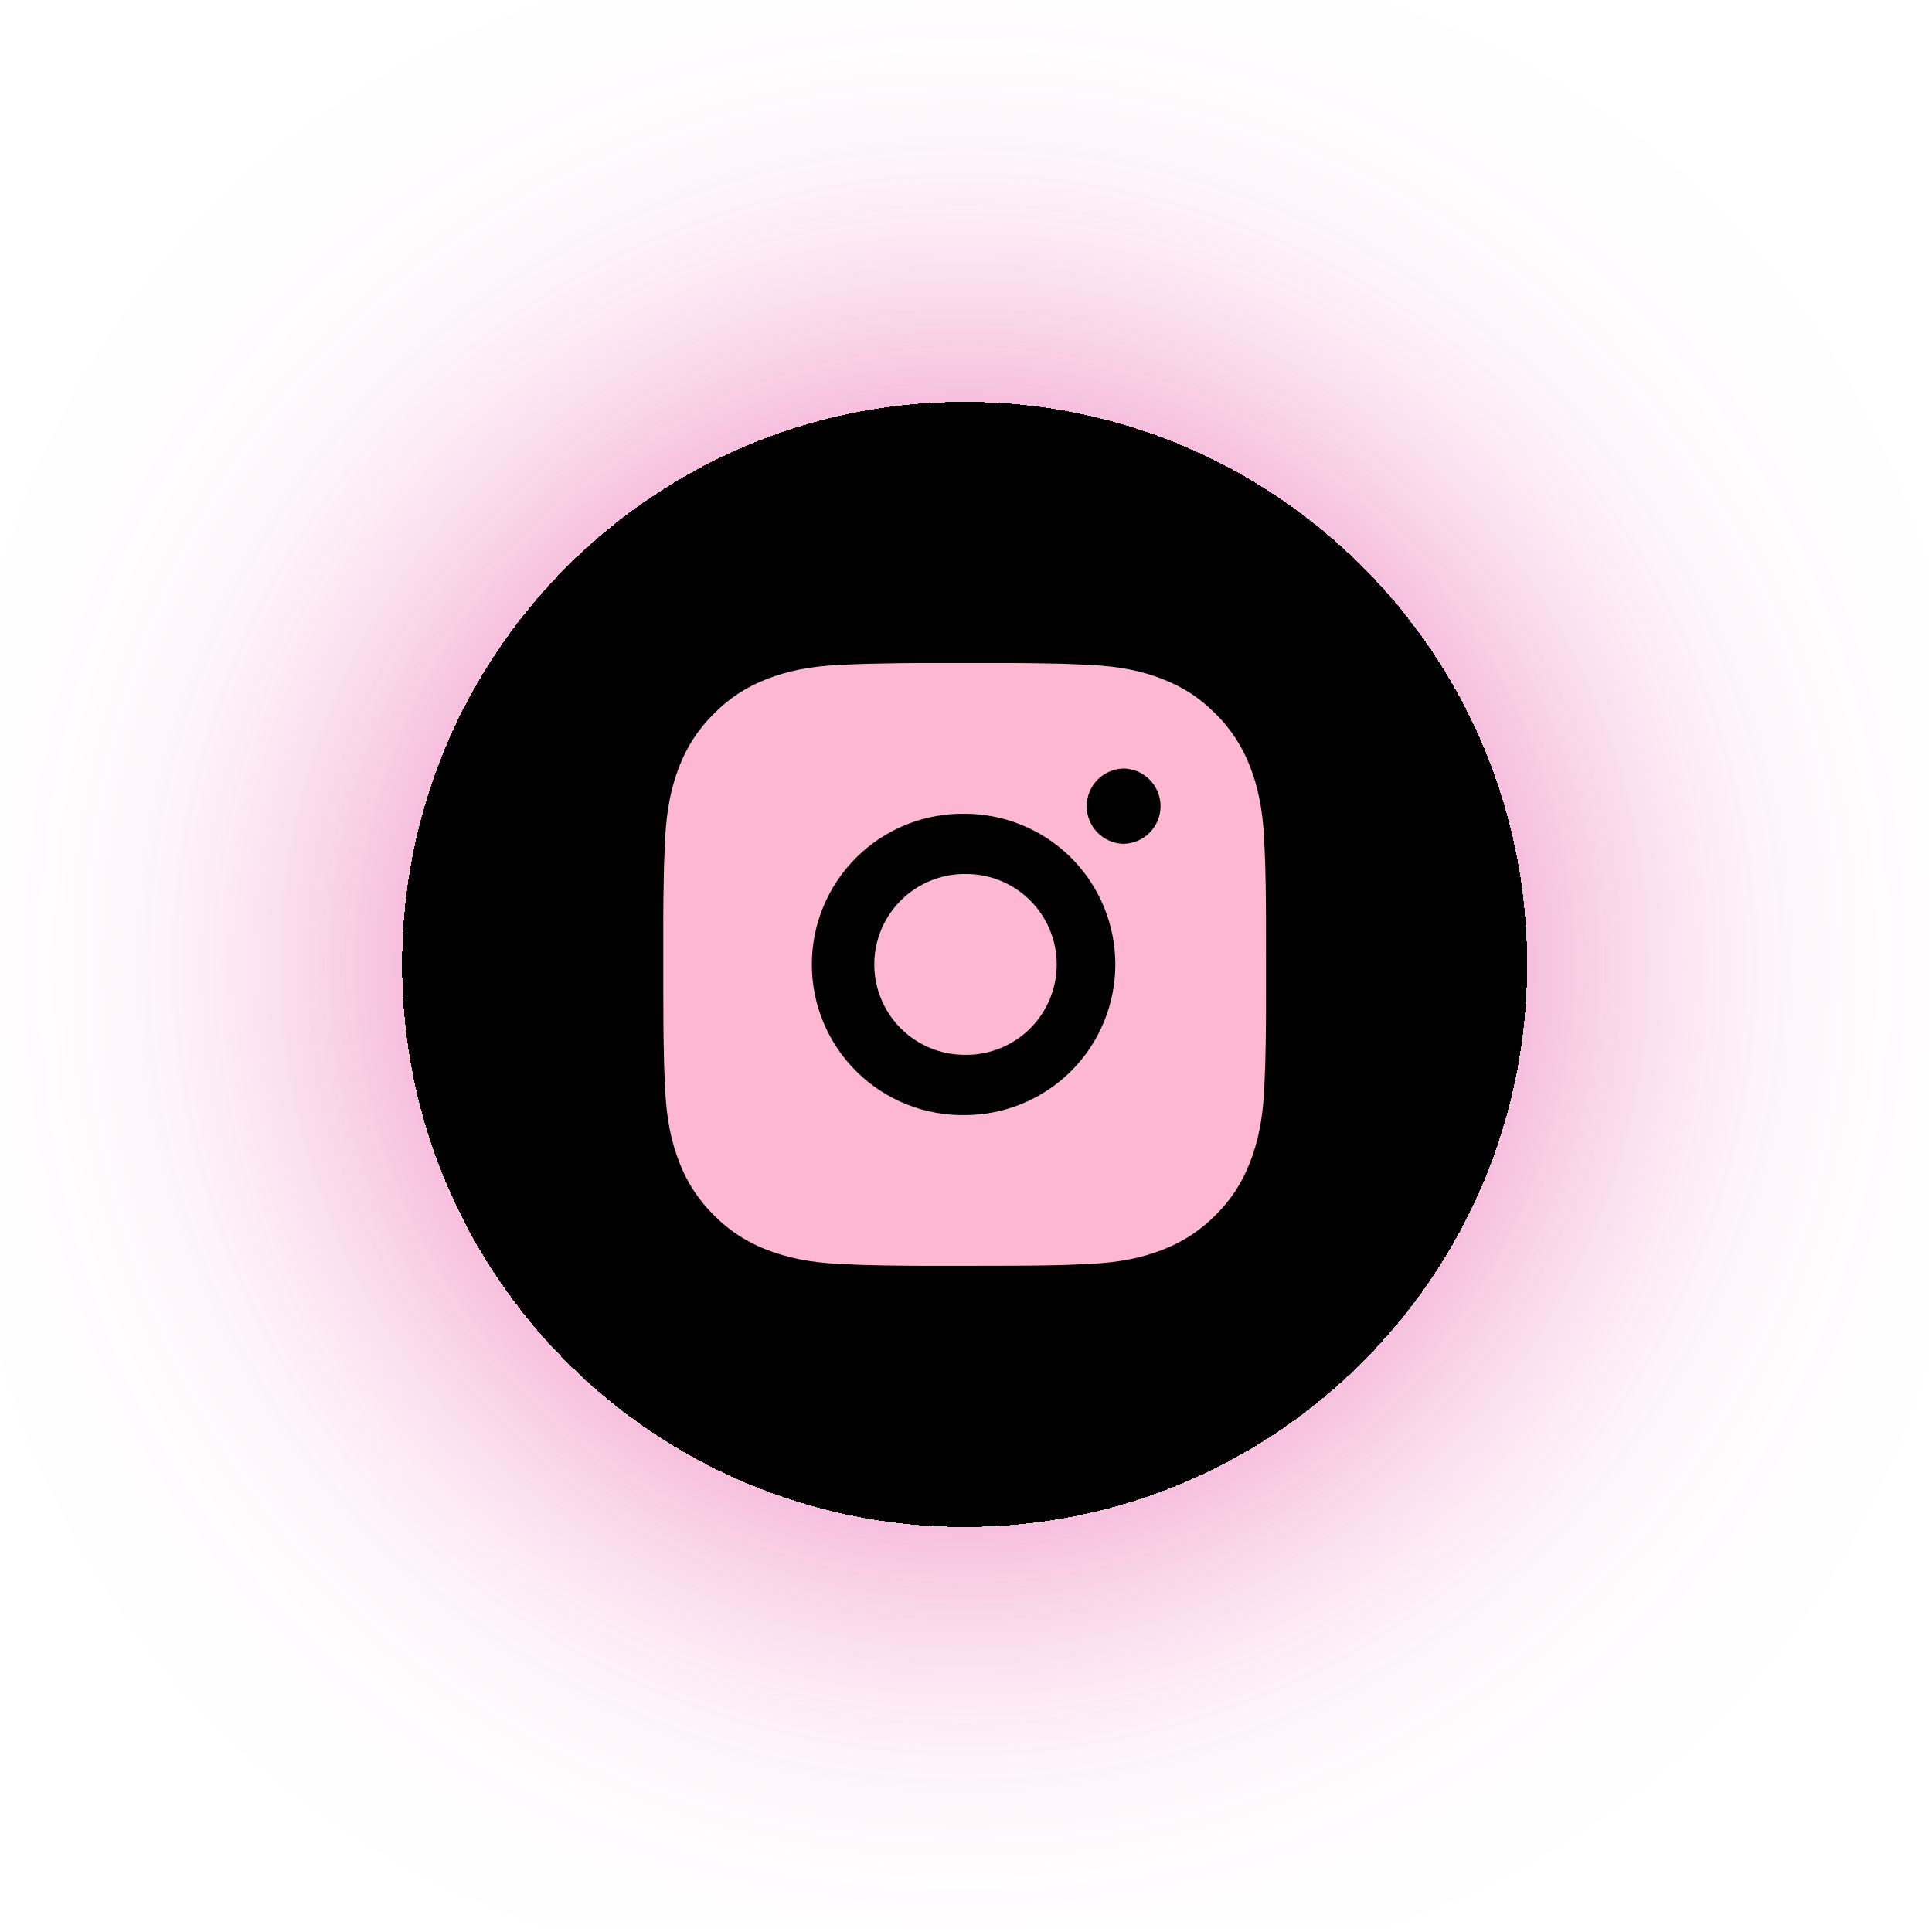
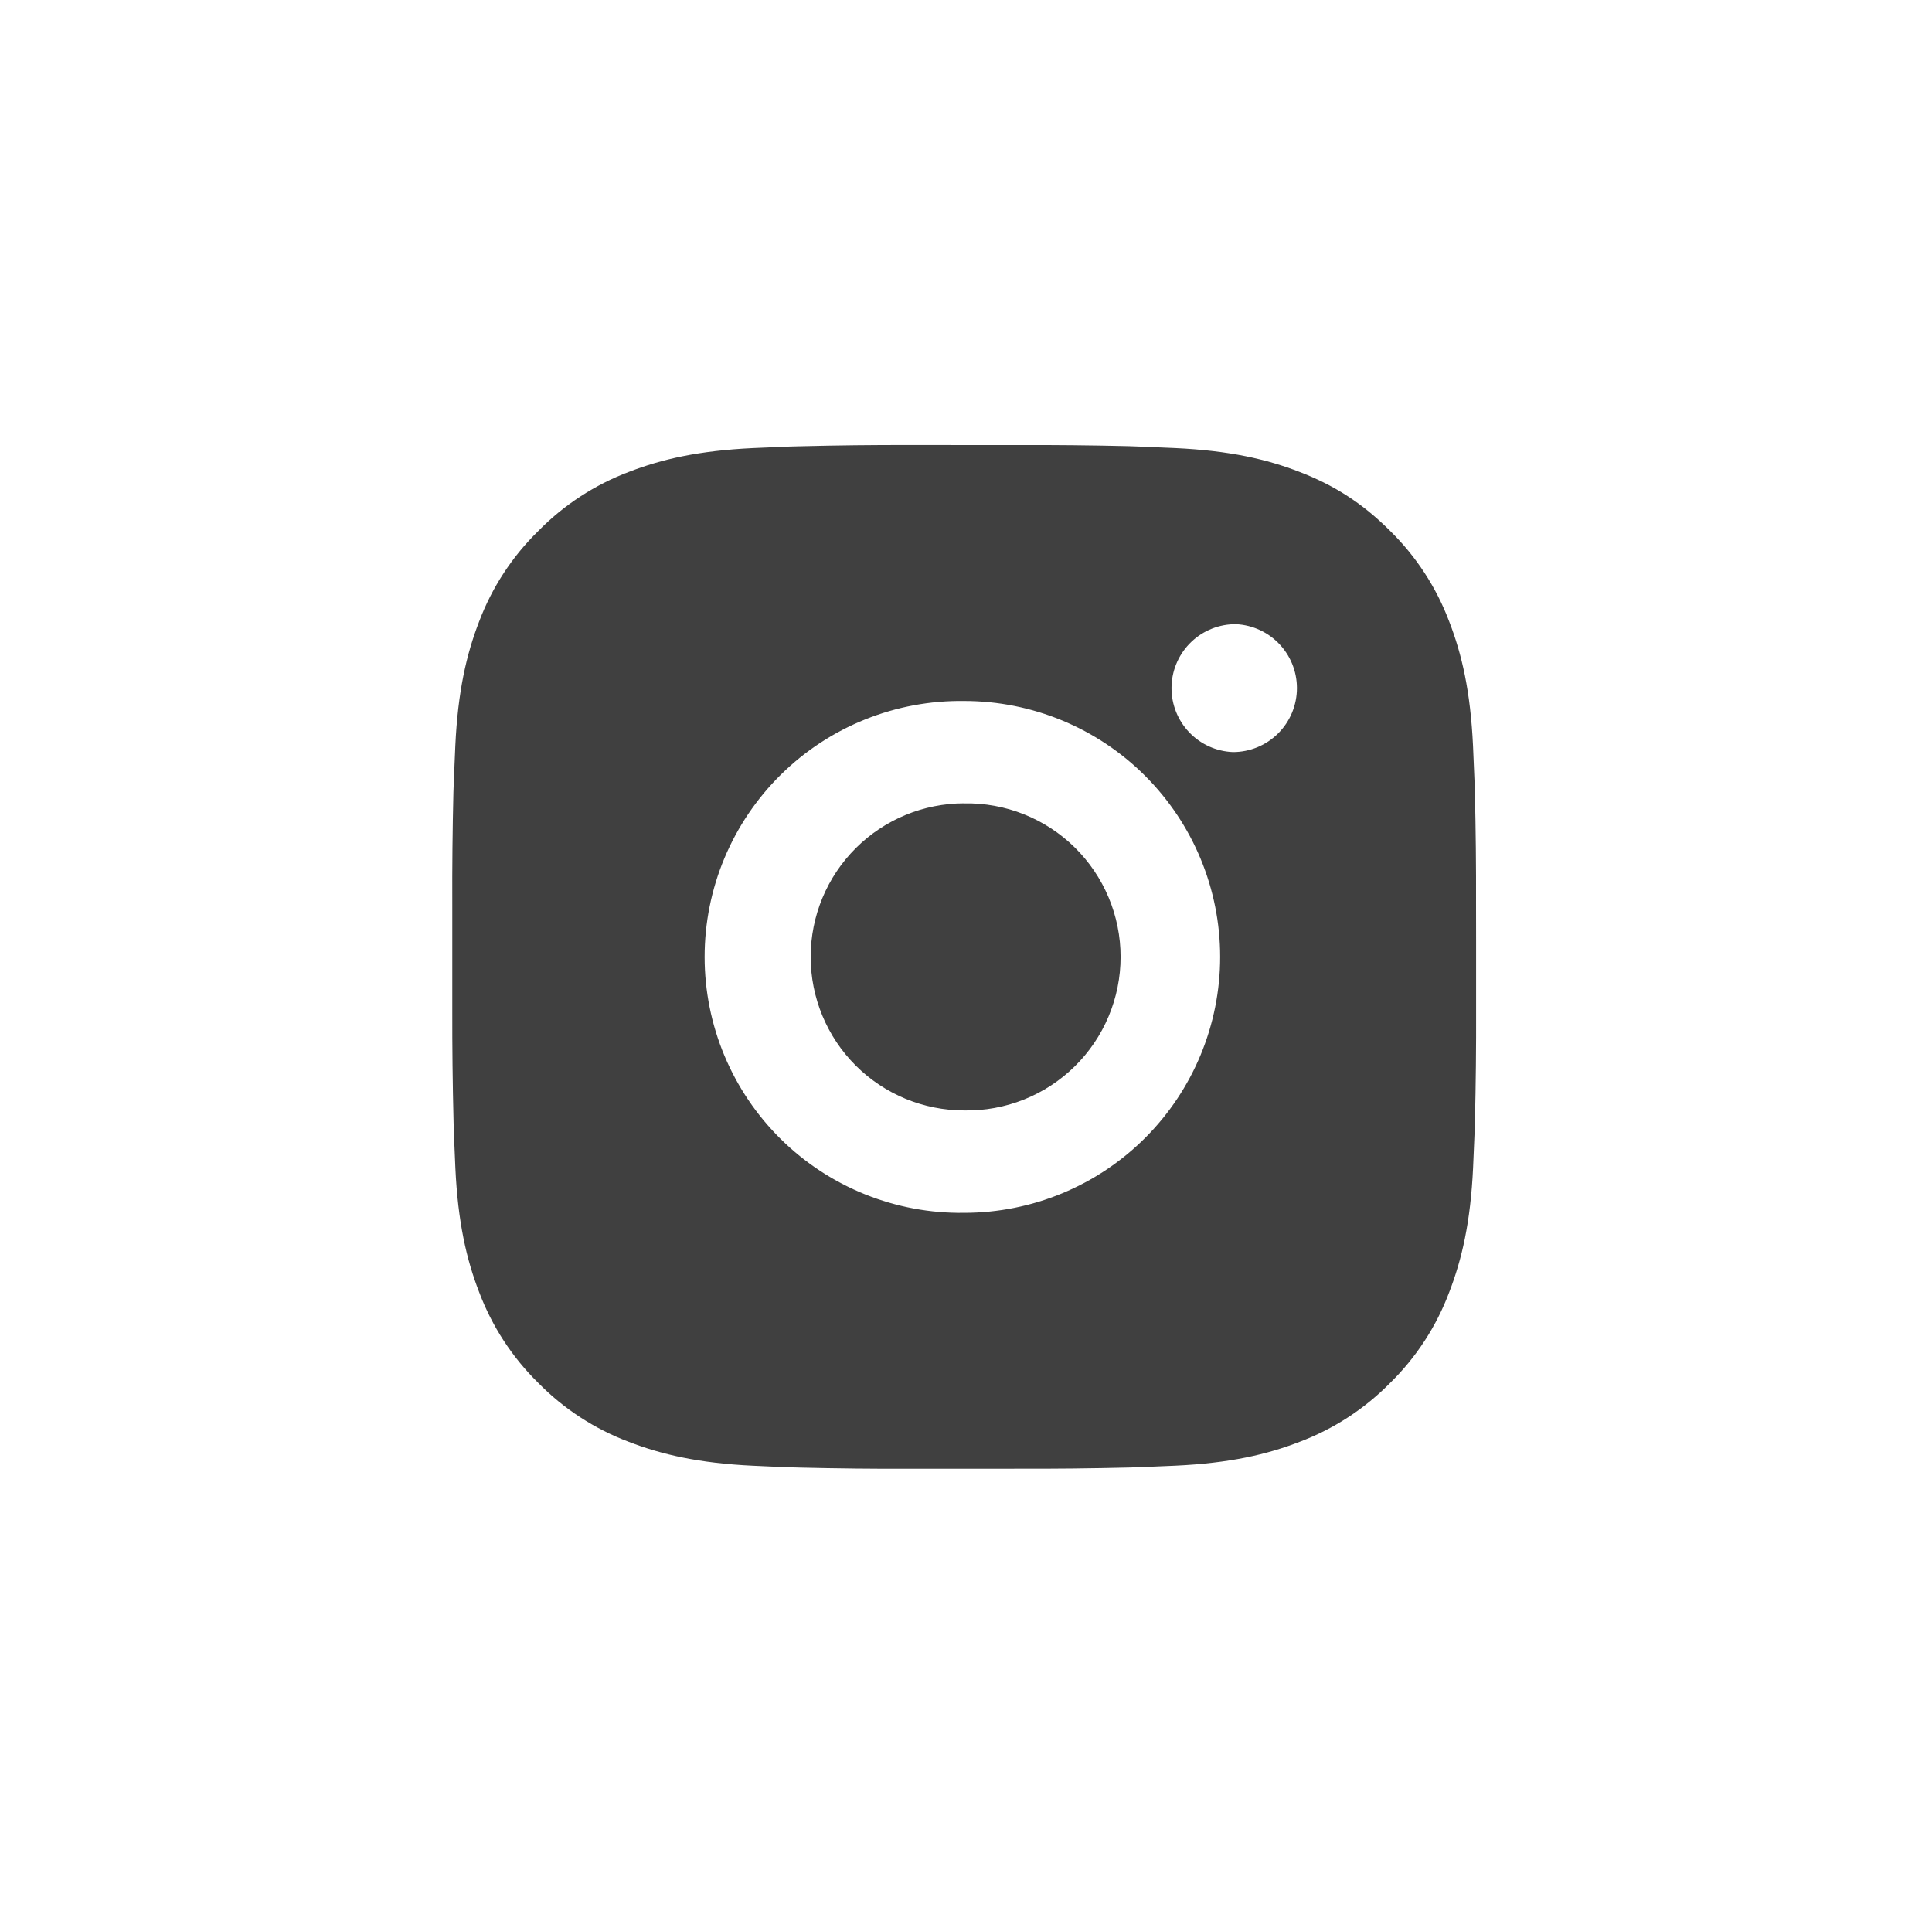
- <svg xmlns="http://www.w3.org/2000/svg" width="250" height="250" viewBox="0 0 250 250" fill="none">
-   <g opacity="0.997" filter="url(#filter0_d_298_638)">
-     <rect x="52.029" y="52" width="145.588" height="145.588" rx="72.794" fill="black" shape-rendering="crispEdges" />
-     <path d="M128.834 85.801C131.68 85.79 134.526 85.819 137.371 85.887L138.127 85.914C139.001 85.945 139.862 85.984 140.904 86.031C145.053 86.226 147.884 86.881 150.368 87.845C152.942 88.835 155.11 90.177 157.278 92.345C159.261 94.293 160.795 96.65 161.775 99.251C162.738 101.735 163.393 104.57 163.588 108.72C163.635 109.757 163.674 110.623 163.705 111.496L163.728 112.253C163.798 115.096 163.828 117.941 163.818 120.785L163.822 123.694V128.803C163.832 131.649 163.802 134.494 163.732 137.339L163.709 138.096C163.678 138.969 163.639 139.831 163.592 140.872C163.397 145.022 162.734 147.853 161.775 150.337C160.798 152.941 159.264 155.3 157.278 157.247C155.328 159.23 152.97 160.764 150.368 161.744C147.884 162.707 145.053 163.362 140.904 163.557C139.862 163.604 139.001 163.643 138.127 163.674L137.371 163.697C134.526 163.767 131.68 163.797 128.834 163.787L125.925 163.791H120.82C117.975 163.801 115.129 163.771 112.284 163.701L111.527 163.678C110.602 163.644 109.676 163.605 108.751 163.561C104.601 163.366 101.77 162.703 99.282 161.744C96.68 160.766 94.323 159.231 92.376 157.247C90.391 155.298 88.856 152.94 87.876 150.337C86.912 147.853 86.257 145.022 86.062 140.872C86.019 139.947 85.98 139.022 85.945 138.096L85.926 137.339C85.854 134.494 85.822 131.649 85.828 128.803V120.785C85.817 117.941 85.846 115.096 85.914 112.253L85.942 111.496C85.973 110.623 86.012 109.757 86.058 108.72C86.254 104.566 86.909 101.739 87.872 99.251C88.852 96.649 90.391 94.293 92.38 92.349C94.325 90.363 96.681 88.826 99.282 87.845C101.77 86.881 104.598 86.226 108.751 86.031L111.527 85.914L112.284 85.895C115.127 85.823 117.972 85.79 120.816 85.797L128.834 85.801ZM124.825 105.3C122.242 105.263 119.677 105.74 117.279 106.704C114.882 107.667 112.7 109.097 110.86 110.911C109.02 112.725 107.559 114.887 106.562 117.271C105.565 119.654 105.051 122.212 105.051 124.796C105.051 127.38 105.565 129.938 106.562 132.321C107.559 134.705 109.02 136.867 110.86 138.681C112.7 140.495 114.882 141.925 117.279 142.888C119.677 143.852 122.242 144.329 124.825 144.292C129.997 144.292 134.956 142.238 138.613 138.582C142.269 134.925 144.324 129.965 144.324 124.794C144.324 119.623 142.269 114.663 138.613 111.007C134.956 107.35 129.997 105.3 124.825 105.3ZM124.825 113.099C126.379 113.07 127.923 113.352 129.368 113.926C130.812 114.501 132.127 115.358 133.236 116.447C134.345 117.536 135.226 118.835 135.828 120.268C136.43 121.701 136.74 123.24 136.74 124.794C136.74 126.348 136.431 127.887 135.829 129.32C135.228 130.754 134.348 132.053 133.239 133.142C132.13 134.231 130.815 135.089 129.371 135.664C127.927 136.239 126.383 136.521 124.829 136.493C121.726 136.493 118.751 135.261 116.557 133.067C114.363 130.873 113.13 127.897 113.13 124.794C113.13 121.691 114.363 118.716 116.557 116.522C118.751 114.328 121.726 113.095 124.829 113.095L124.825 113.099ZM145.299 99.45C144.041 99.5 142.851 100.036 141.978 100.943C141.106 101.851 140.619 103.062 140.619 104.321C140.619 105.58 141.106 106.79 141.978 107.698C142.851 108.606 144.041 109.141 145.299 109.191C146.591 109.191 147.831 108.678 148.745 107.764C149.66 106.85 150.173 105.61 150.173 104.317C150.173 103.024 149.66 101.784 148.745 100.87C147.831 99.956 146.591 99.442 145.299 99.442V99.45Z" fill="#FEB7D1" />
+ <svg xmlns="http://www.w3.org/2000/svg" width="108" height="107" viewBox="0 0 108 107" fill="none">
+   <g opacity="0.997">
+     <path d="M56.841 24.883C58.929 24.875 61.017 24.896 63.105 24.946L63.66 24.966C64.301 24.989 64.933 25.018 65.697 25.052C68.742 25.195 70.82 25.676 72.642 26.383C74.531 27.11 76.122 28.094 77.713 29.685C79.168 31.115 80.294 32.844 81.013 34.753C81.719 36.576 82.2 38.656 82.343 41.701C82.378 42.462 82.406 43.097 82.429 43.739L82.446 44.294C82.497 46.38 82.519 48.468 82.512 50.555L82.515 52.69V56.438C82.522 58.527 82.5 60.615 82.449 62.702L82.432 63.258C82.409 63.899 82.38 64.531 82.346 65.295C82.203 68.34 81.717 70.417 81.013 72.24C80.296 74.151 79.17 75.882 77.713 77.311C76.282 78.766 74.552 79.891 72.642 80.61C70.82 81.317 68.742 81.798 65.697 81.941C64.933 81.975 64.301 82.004 63.66 82.027L63.105 82.044C61.017 82.095 58.929 82.117 56.841 82.11L54.706 82.113H50.96C48.872 82.12 46.784 82.098 44.696 82.047L44.141 82.03C43.462 82.005 42.782 81.977 42.103 81.944C39.059 81.801 36.981 81.314 35.155 80.61C33.246 79.893 31.516 78.767 30.087 77.311C28.631 75.881 27.504 74.15 26.785 72.24C26.078 70.417 25.598 68.34 25.455 65.295C25.423 64.616 25.394 63.937 25.369 63.258L25.354 62.702C25.302 60.615 25.278 58.527 25.283 56.438V50.555C25.275 48.468 25.296 46.38 25.346 44.294L25.366 43.739C25.389 43.097 25.417 42.462 25.452 41.701C25.595 38.654 26.076 36.579 26.782 34.753C27.502 32.843 28.631 31.114 30.09 29.688C31.518 28.231 33.247 27.103 35.155 26.383C36.981 25.676 39.056 25.195 42.103 25.052L44.141 24.966L44.696 24.952C46.783 24.899 48.87 24.875 50.957 24.881L56.841 24.883ZM53.899 39.191C52.003 39.165 50.121 39.515 48.362 40.222C46.602 40.929 45.001 41.978 43.651 43.309C42.301 44.641 41.229 46.227 40.497 47.976C39.765 49.725 39.389 51.602 39.389 53.498C39.389 55.394 39.765 57.271 40.497 59.02C41.229 60.769 42.301 62.355 43.651 63.687C45.001 65.018 46.602 66.067 48.362 66.774C50.121 67.481 52.003 67.832 53.899 67.805C57.694 67.805 61.333 66.297 64.016 63.614C66.7 60.931 68.207 57.291 68.207 53.497C68.207 49.702 66.7 46.063 64.016 43.379C61.333 40.696 57.694 39.191 53.899 39.191ZM53.899 44.915C55.039 44.894 56.172 45.1 57.232 45.522C58.292 45.944 59.257 46.572 60.071 47.371C60.885 48.17 61.531 49.124 61.973 50.175C62.414 51.227 62.642 52.356 62.642 53.497C62.642 54.637 62.415 55.766 61.974 56.818C61.533 57.87 60.887 58.823 60.073 59.623C59.259 60.422 58.294 61.051 57.235 61.473C56.175 61.895 55.042 62.102 53.902 62.081C51.625 62.081 49.441 61.177 47.831 59.567C46.221 57.957 45.317 55.773 45.317 53.497C45.317 51.22 46.221 49.036 47.831 47.426C49.441 45.816 51.625 44.912 53.902 44.912L53.899 44.915ZM68.922 34.899C67.999 34.936 67.126 35.329 66.486 35.995C65.846 36.661 65.488 37.549 65.488 38.473C65.488 39.397 65.846 40.285 66.486 40.951C67.126 41.618 67.999 42.01 68.922 42.047C69.871 42.047 70.781 41.67 71.452 41C72.123 40.329 72.499 39.419 72.499 38.47C72.499 37.522 72.123 36.612 71.452 35.941C70.781 35.27 69.871 34.893 68.922 34.893V34.899Z" fill="black" fill-opacity="0.75" />
  </g>
-   <defs>
-     <filter id="filter0_d_298_638" x="0.034" y="0.004" width="249.579" height="249.58" filterUnits="userSpaceOnUse" color-interpolation-filters="sRGB">
-       <feFlood flood-opacity="0" result="BackgroundImageFix" />
-       <feColorMatrix in="SourceAlpha" type="matrix" values="0 0 0 0 0 0 0 0 0 0 0 0 0 0 0 0 0 0 127 0" result="hardAlpha" />
-       <feOffset />
-       <feGaussianBlur stdDeviation="25.998" />
-       <feComposite in2="hardAlpha" operator="out" />
-       <feColorMatrix type="matrix" values="0 0 0 0 0.89 0 0 0 0 0.176 0 0 0 0 0.569 0 0 0 0.7 0" />
-       <feBlend mode="normal" in2="BackgroundImageFix" result="effect1_dropShadow_298_638" />
-       <feBlend mode="normal" in="SourceGraphic" in2="effect1_dropShadow_298_638" result="shape" />
-     </filter>
-   </defs>
</svg>
